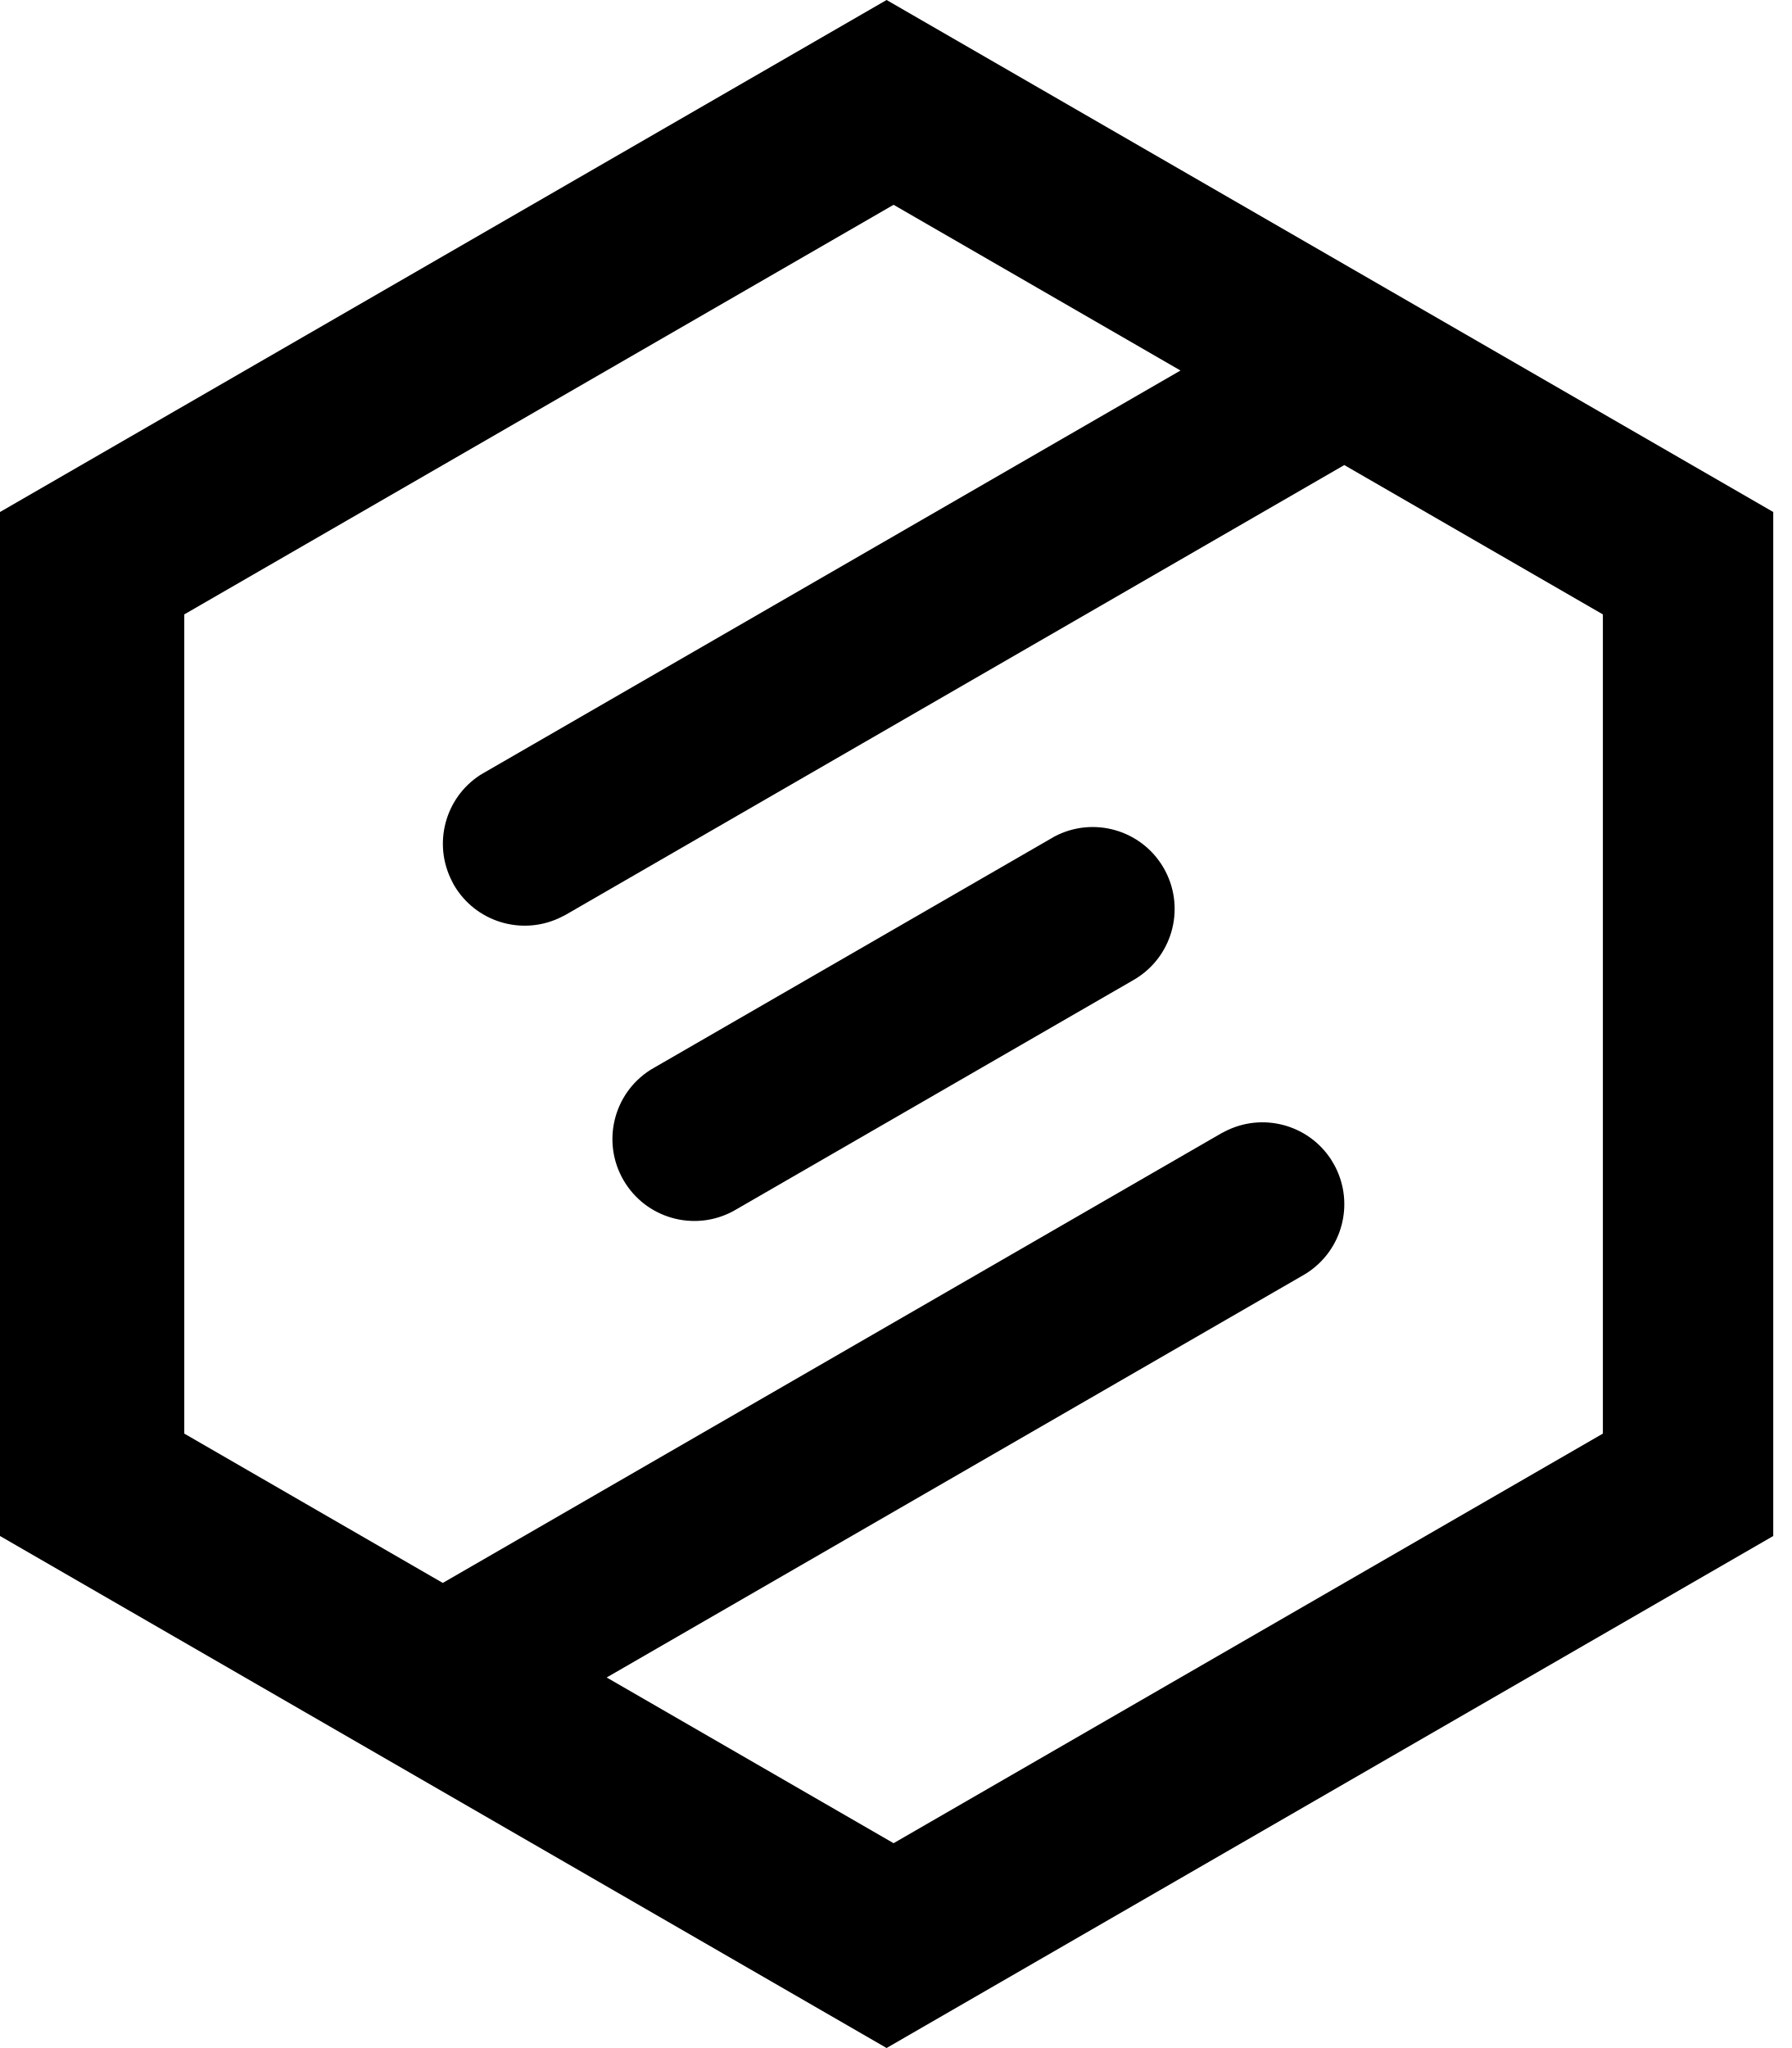
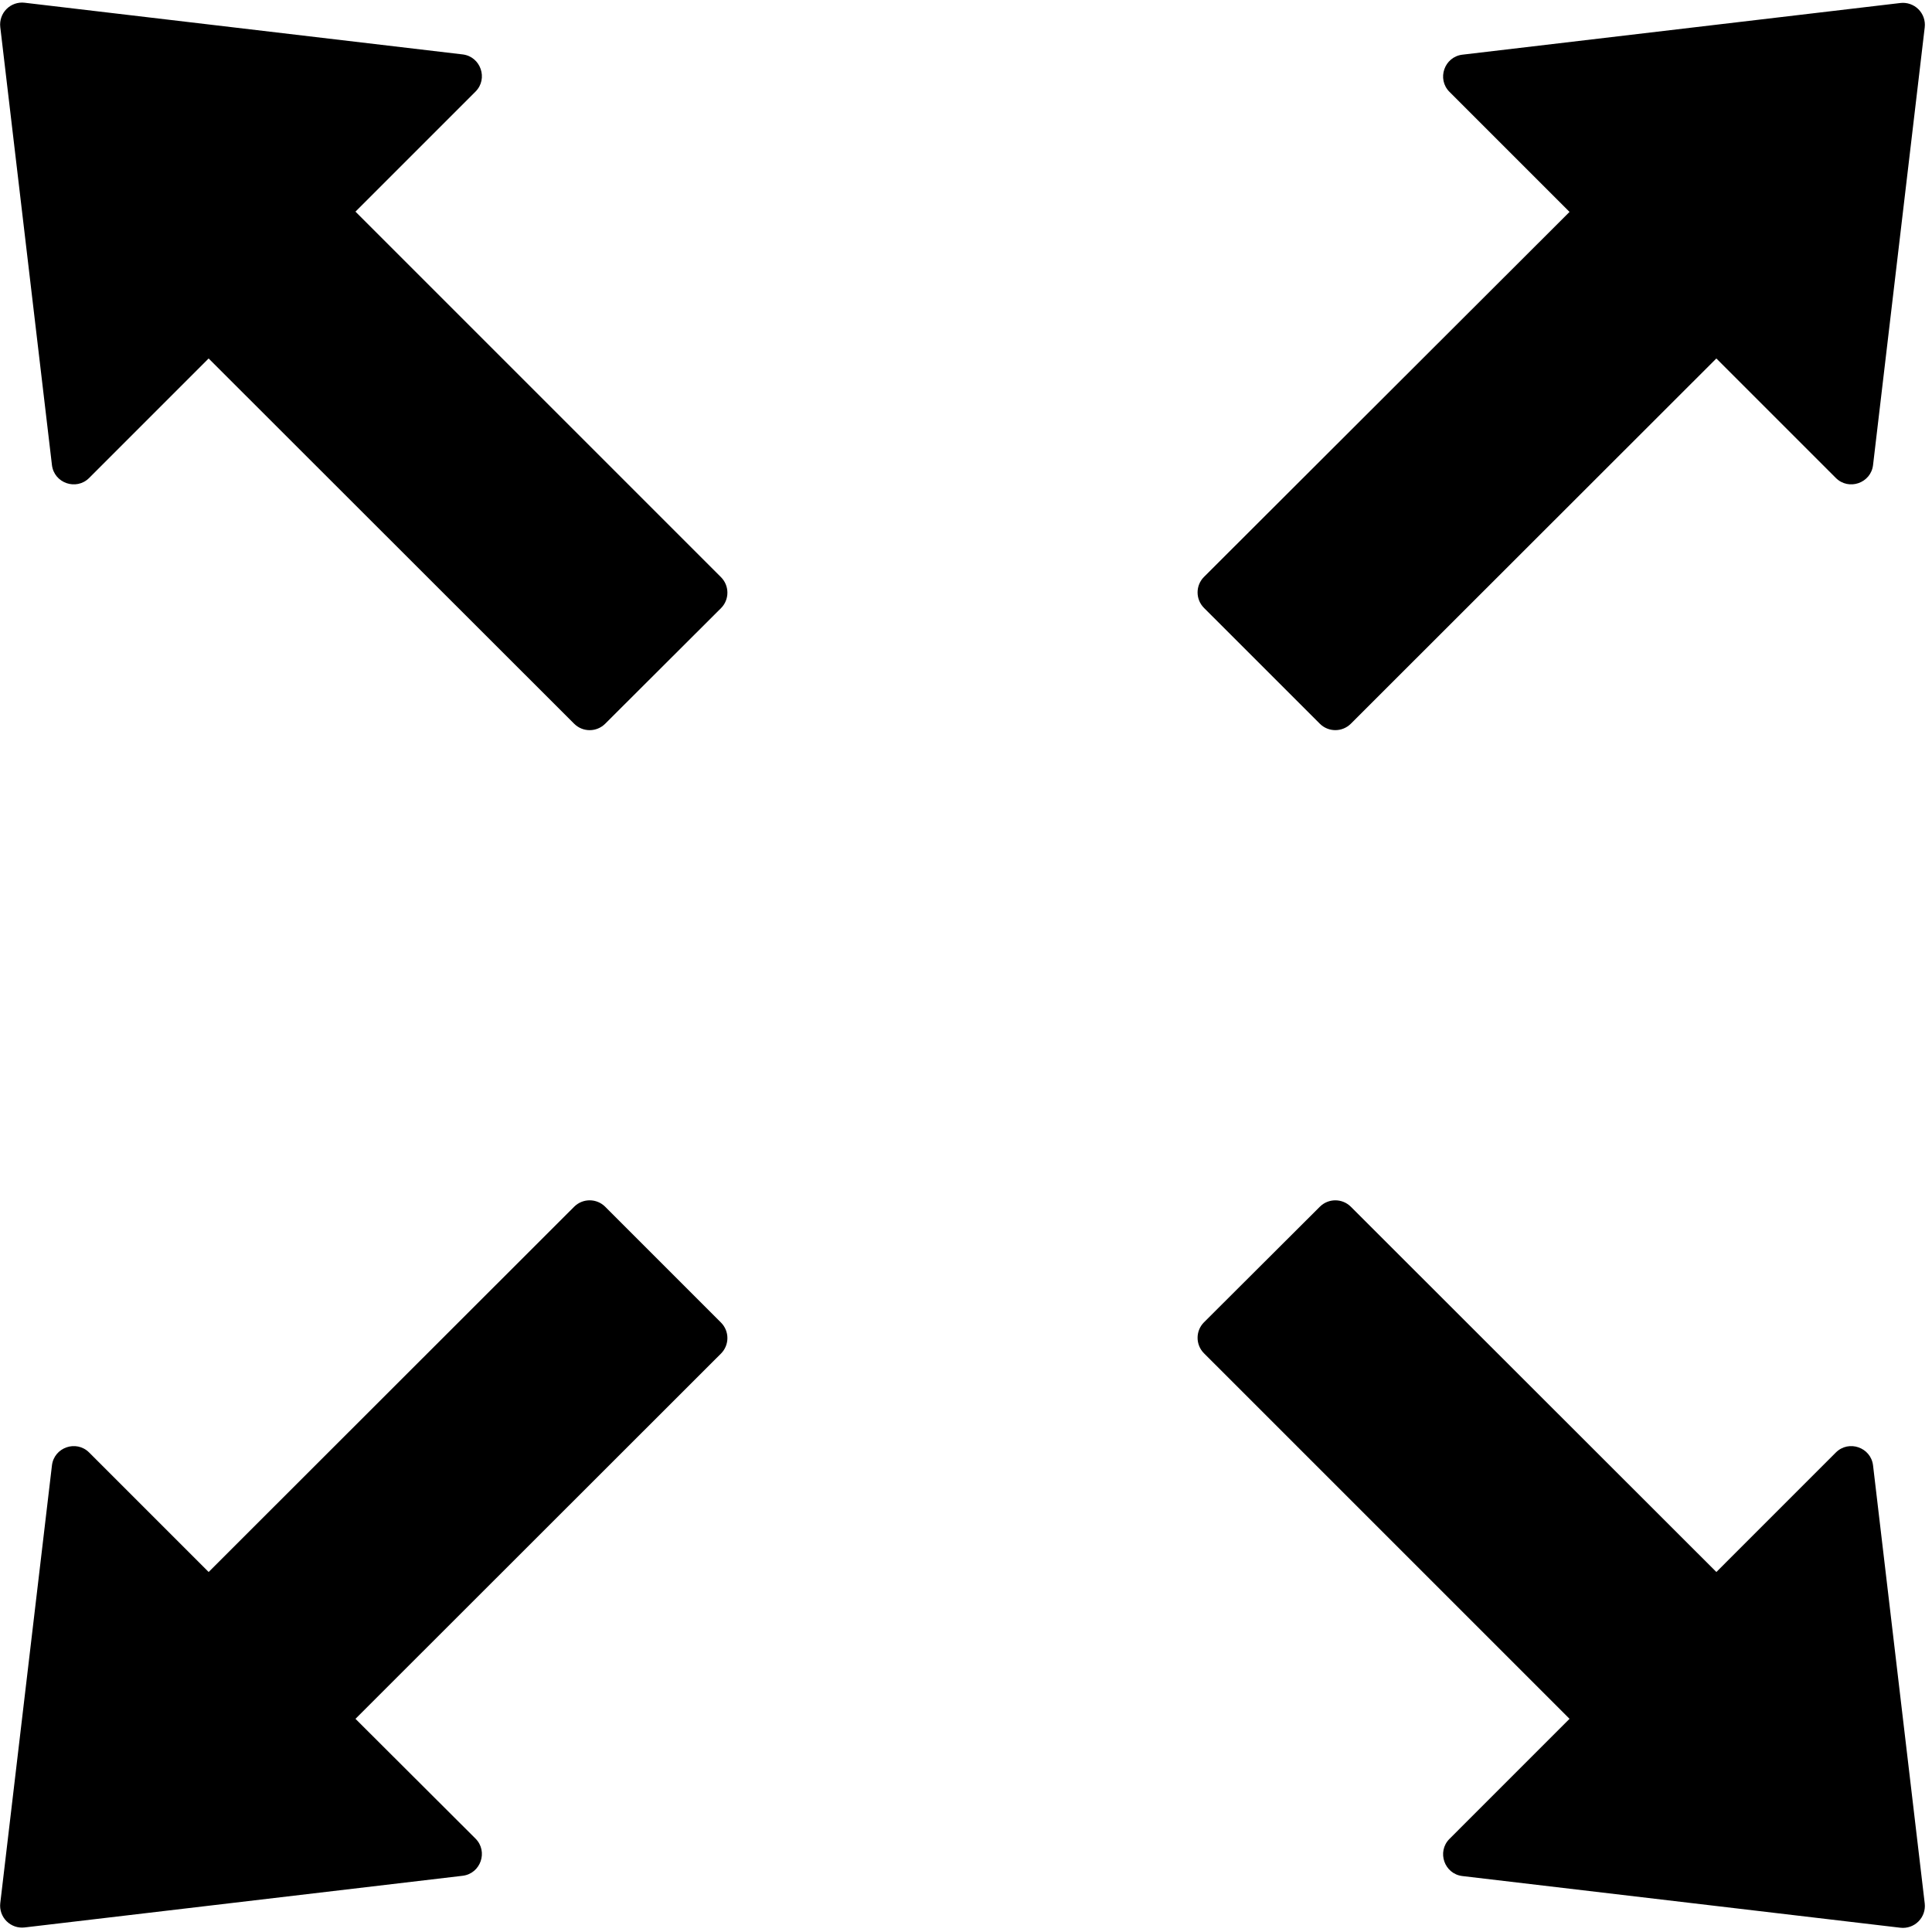
- <svg xmlns="http://www.w3.org/2000/svg" viewBox="0 0 21 24" id="icon-logo">
-   <path d="M10.392 0l10.393 6v12l-10.393 6L0 18V6l10.392-6zm.082 2.4L2.16 7.2v9.6l3.03 1.75 9.127-5.27.039-.02a.96.96 0 011.246.328l.026.044.022.039a.96.96 0 01-.33 1.246l-.043.026-8.166 4.715 3.363 1.942 8.314-4.8V7.2l-3.031-1.75-9.126 5.27-.039.02a.96.96 0 01-1.246-.328l-.027-.044-.02-.039a.96.96 0 01.328-1.246l.044-.026 8.166-4.715L10.474 2.4zm1.886 7.403a.96.96 0 01.965 1.658l-.043.026-4.656 2.688-.039.022a.96.96 0 01-.965-1.658l.044-.026 4.656-2.688.038-.022z" />
+ <svg viewBox="0 0 128 128">
+   <path fill-rule="nonzero" d="M23.55 14.022l7.954-7.953c.851-.852.344-2.319-.852-2.464L1.63.181A1.453 1.453 0 0 0 .018 1.793l3.424 29.022c.145 1.196 1.612 1.703 2.464.852l7.916-7.917 24.221 24.203a1.454 1.454 0 0 0 2.048 0l7.68-7.663a1.454 1.454 0 0 0 0-2.047l-24.22-24.221zm63.896 33.93a1.454 1.454 0 0 0 2.047 0l24.22-24.202 7.917 7.917c.852.851 2.32.344 2.464-.852l3.424-29.003a1.453 1.453 0 0 0-1.612-1.613L96.884 3.623c-1.196.145-1.703 1.613-.851 2.464l7.953 7.953-24.222 24.185a1.454 1.454 0 0 0 0 2.047l7.682 7.68zm36.648 49.131c-.145-1.195-1.612-1.703-2.464-.851l-7.916 7.917-24.221-24.203a1.454 1.454 0 0 0-2.047 0l-7.682 7.663a1.454 1.454 0 0 0 0 2.047l24.222 24.22-7.953 7.954c-.852.851-.345 2.319.851 2.463l29.022 3.424a1.453 1.453 0 0 0 1.612-1.612l-3.424-29.022zM40.091 79.946a1.454 1.454 0 0 0-2.048 0l-24.22 24.203-7.917-7.917c-.852-.852-2.319-.344-2.464.851L.018 126.087a1.453 1.453 0 0 0 1.612 1.612l29.022-3.424c1.196-.145 1.703-1.612.852-2.463l-7.953-7.935 24.22-24.203a1.454 1.454 0 0 0 0-2.047l-7.68-7.681z" />
</svg>
